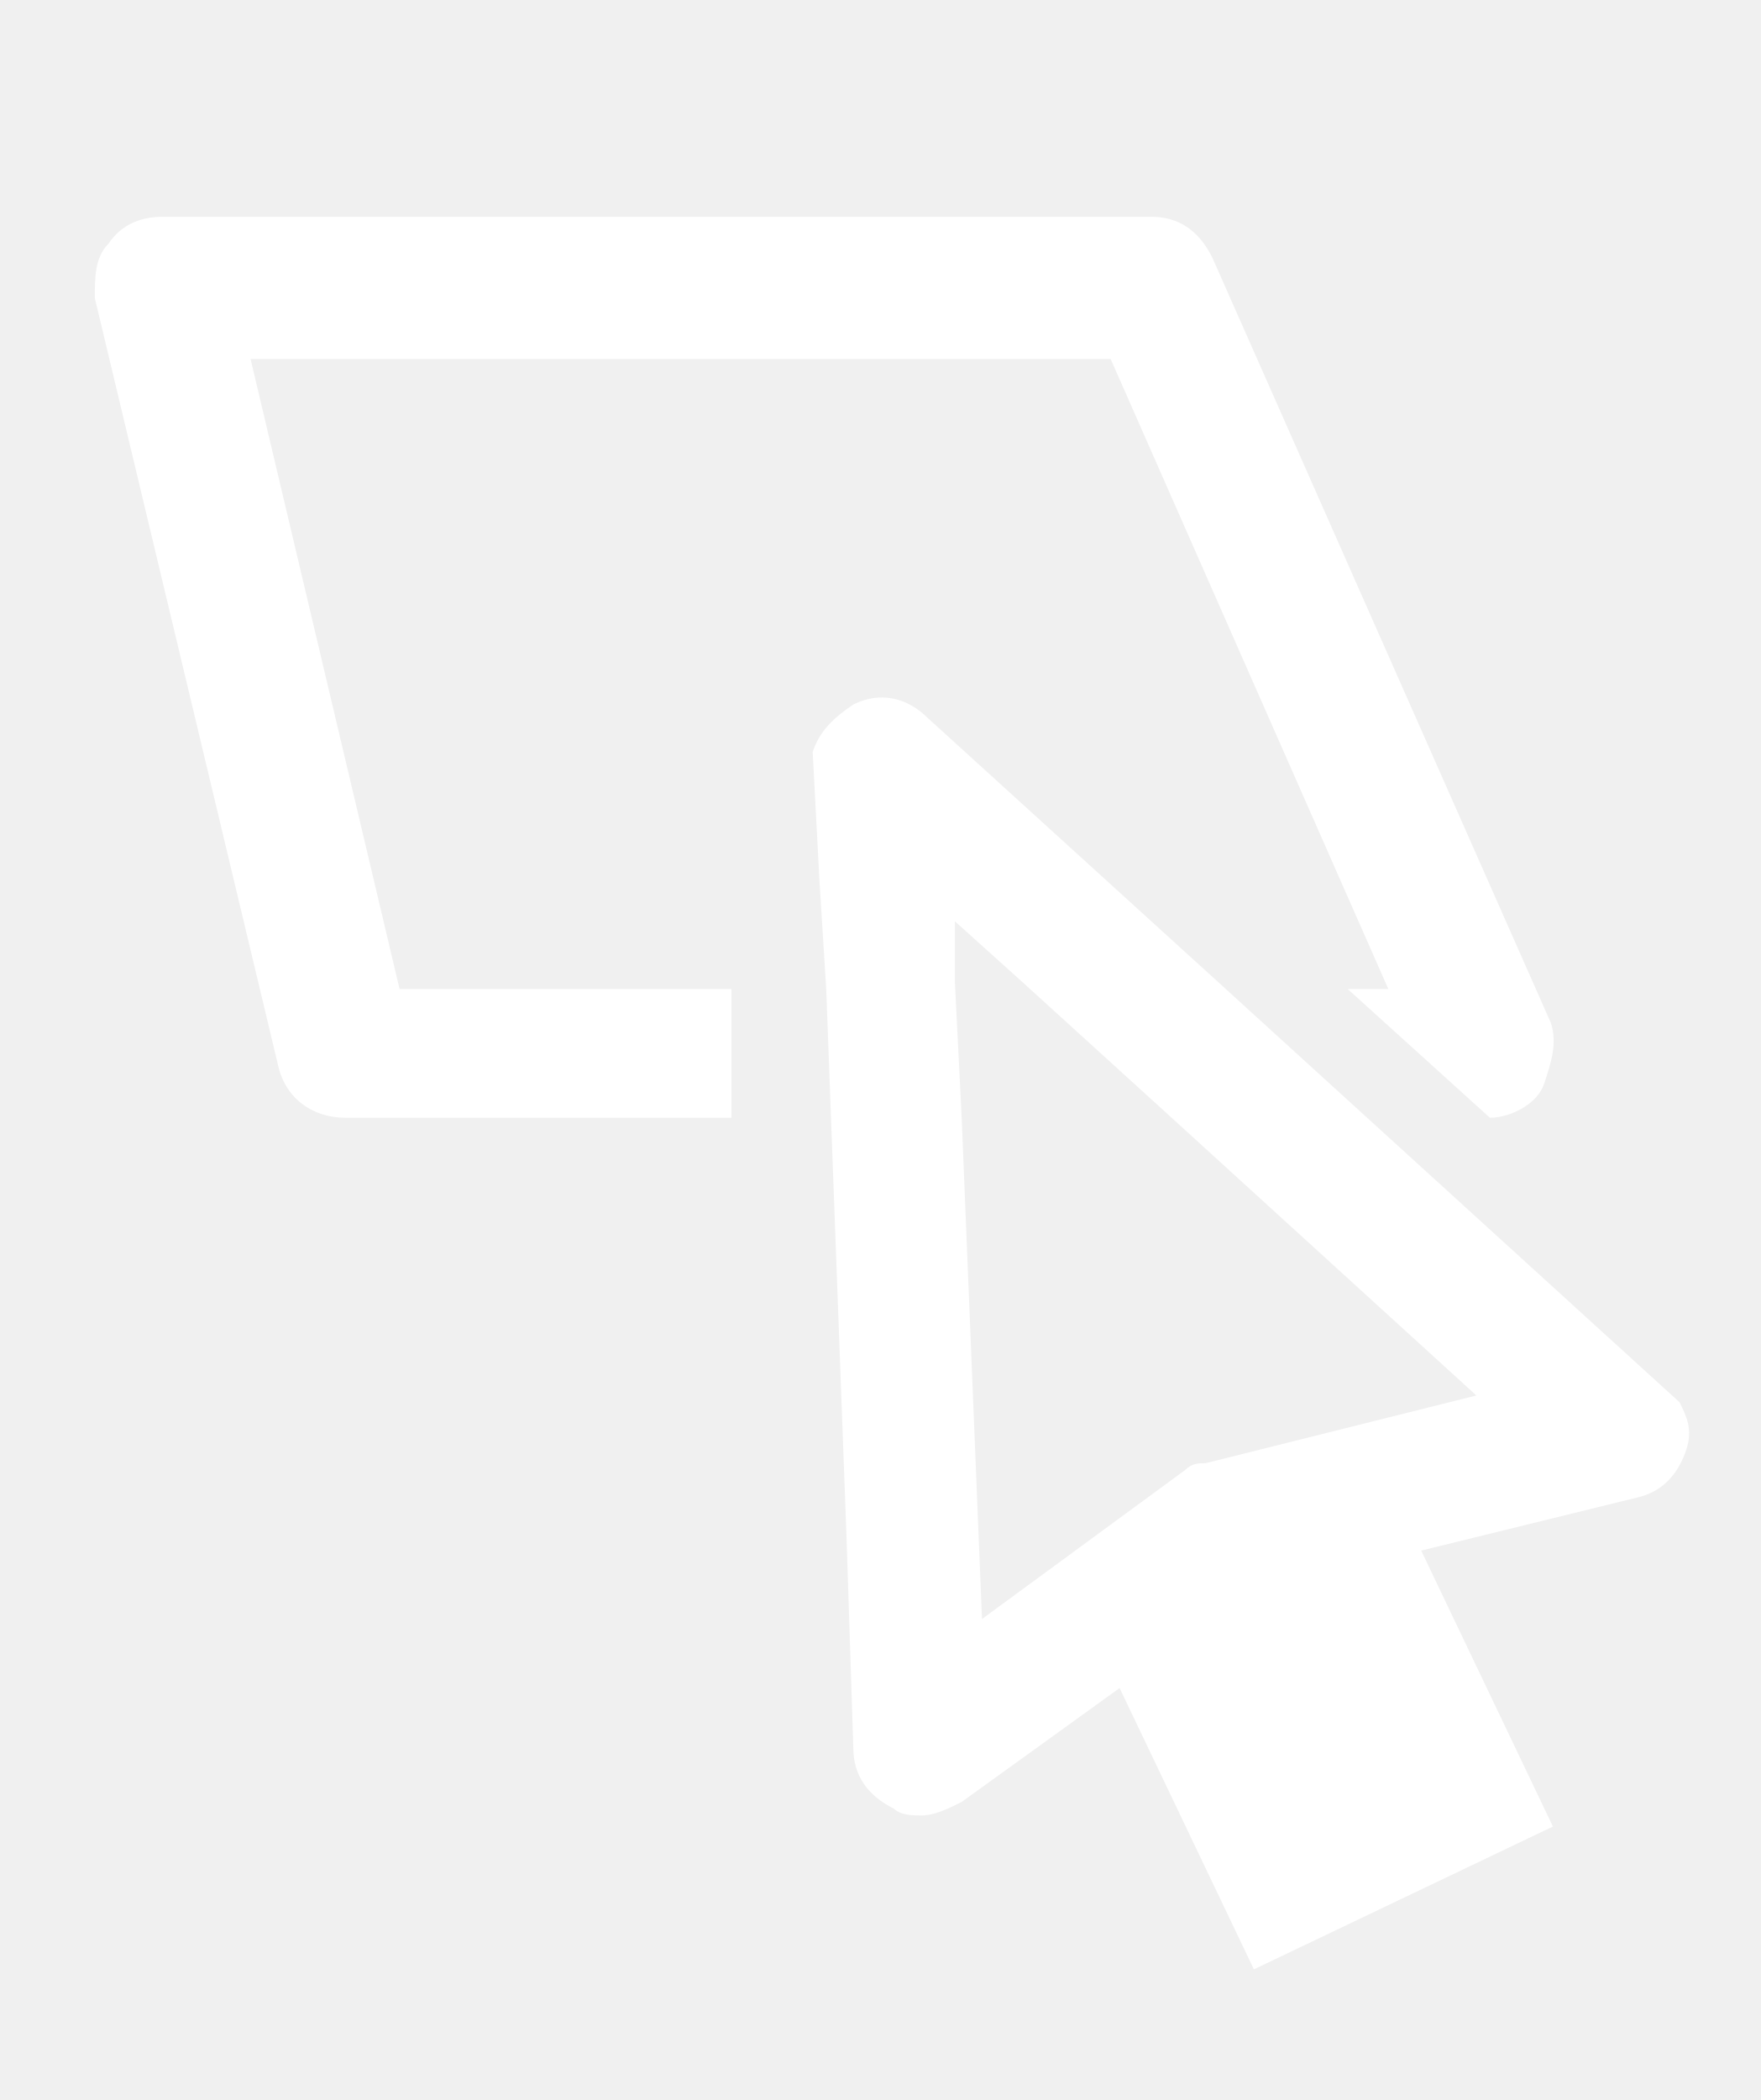
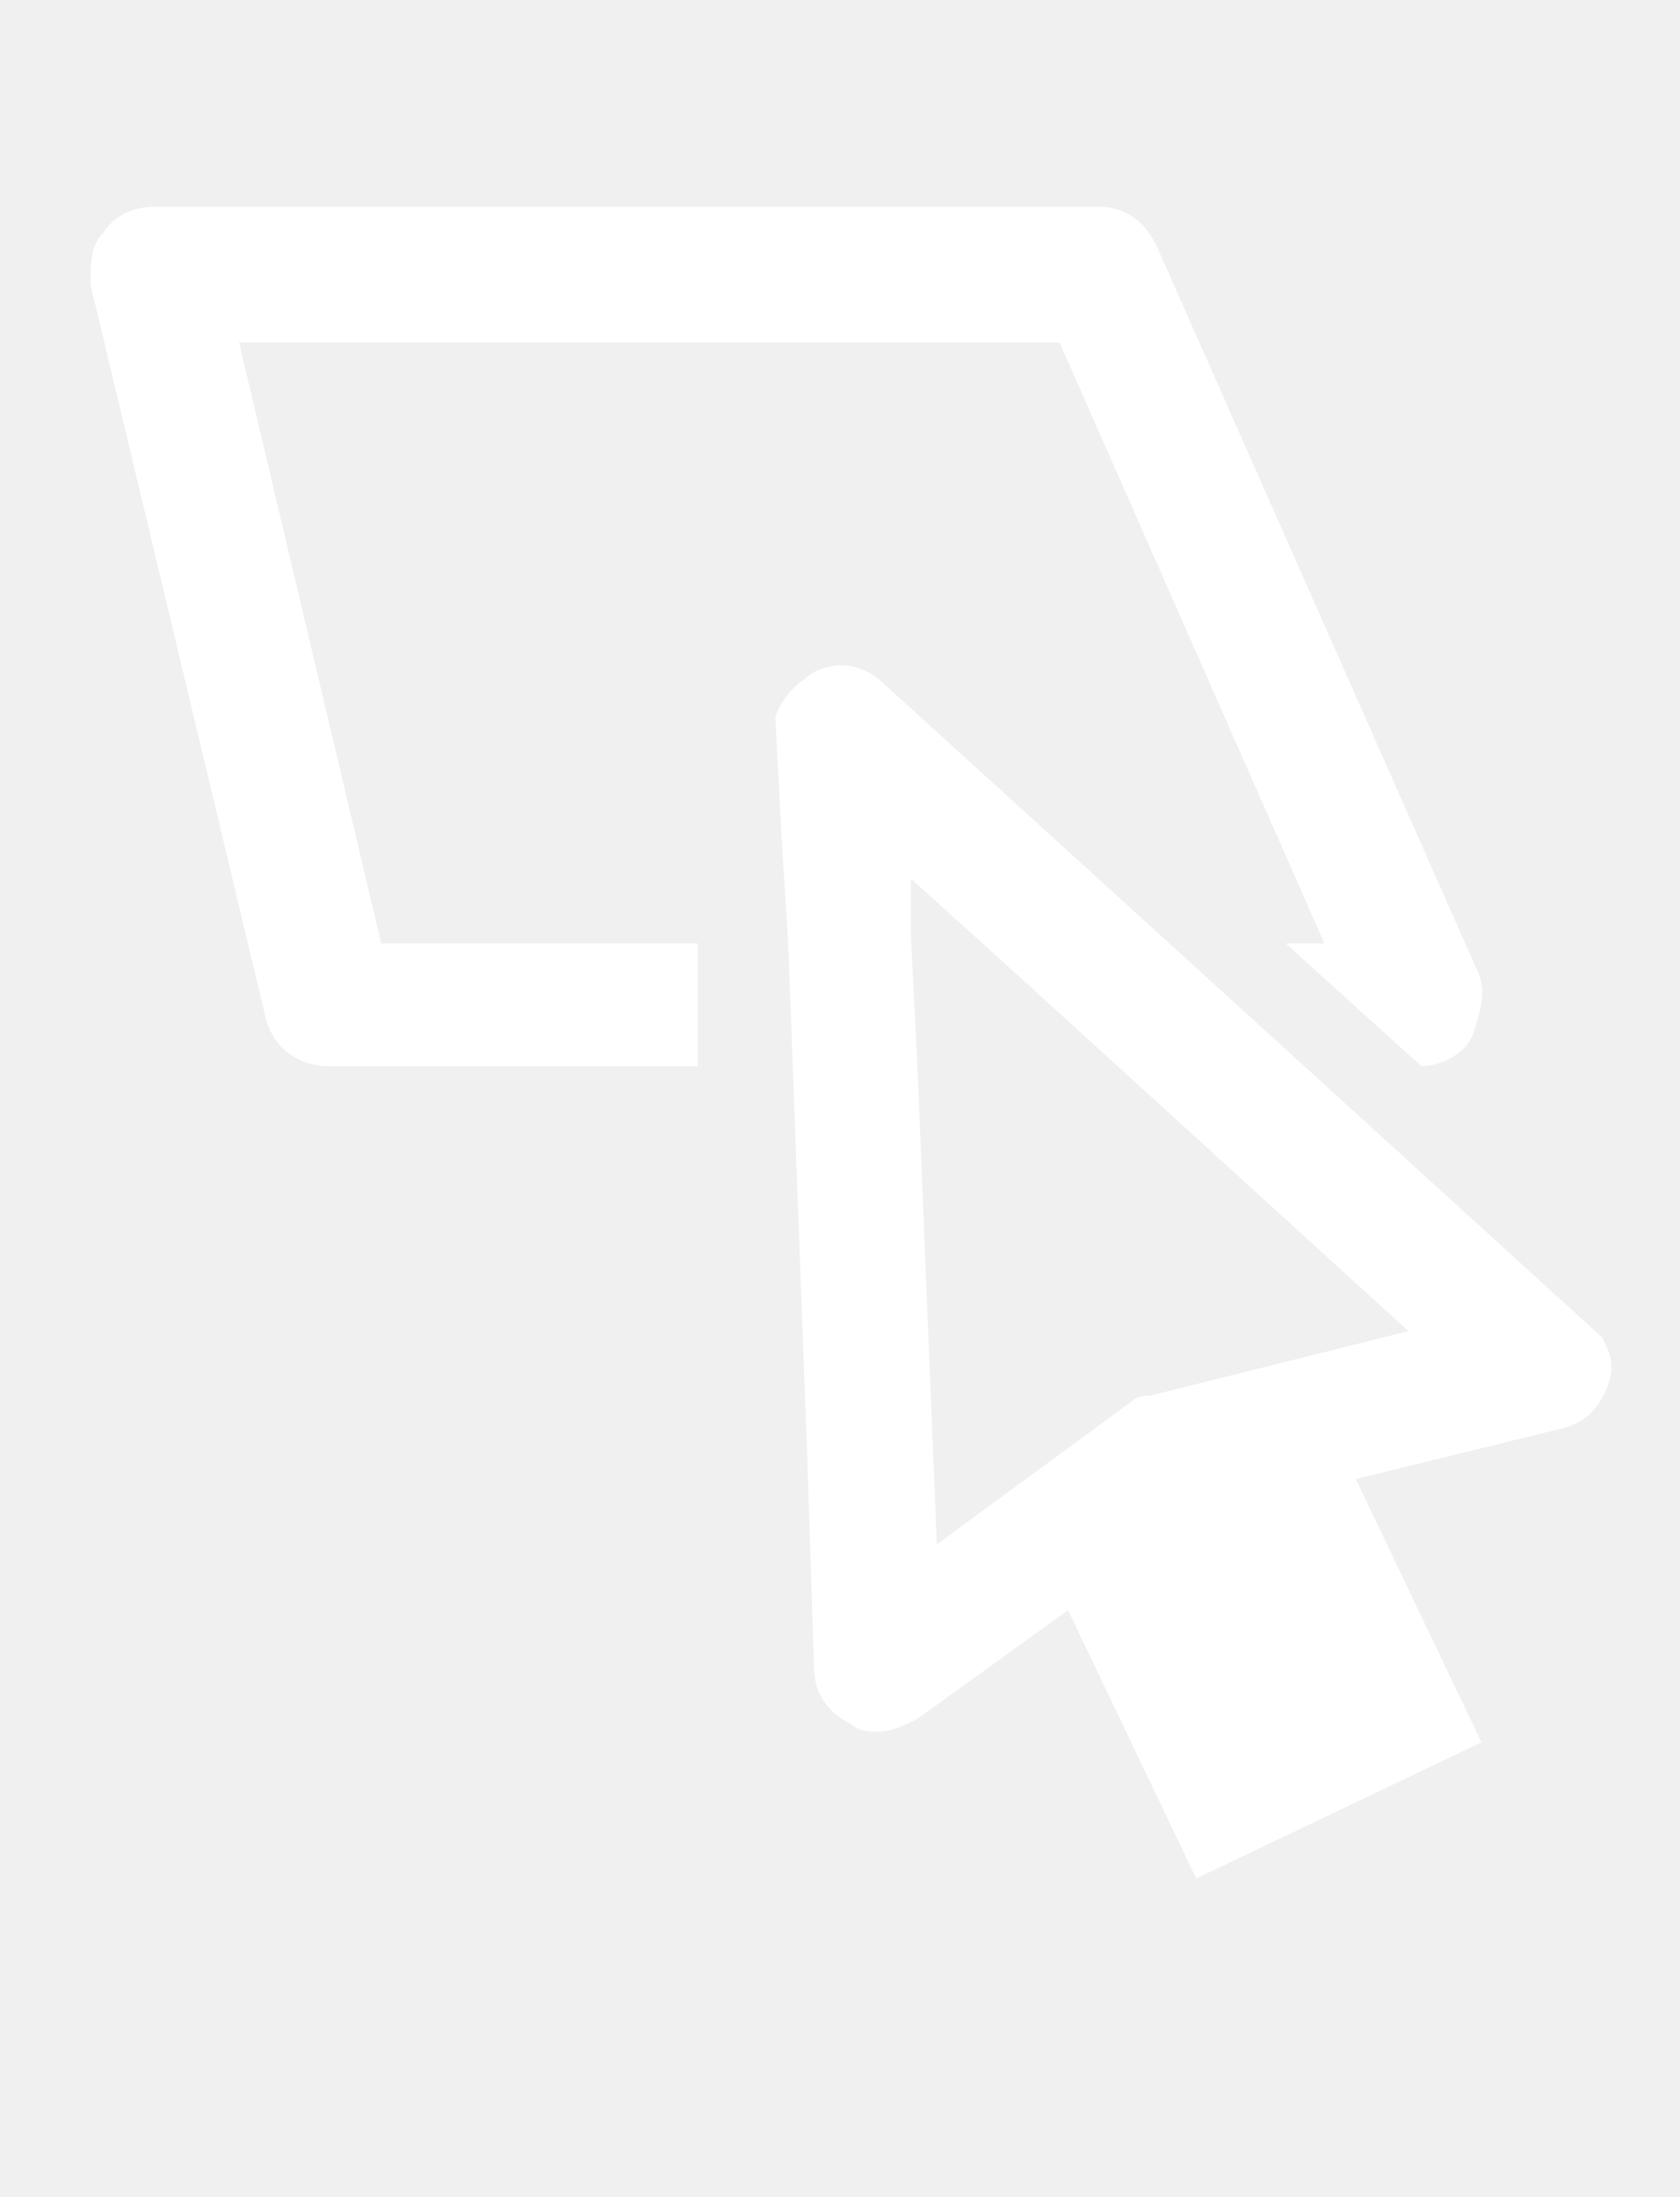
- <svg xmlns="http://www.w3.org/2000/svg" version="1.1" style="" xml:space="preserve" width="26" height="31">
+ <svg xmlns="http://www.w3.org/2000/svg" version="1.1" style="" xml:space="preserve" width="26" height="34">
  <rect id="backgroundrect" width="100%" height="100%" x="0" y="0" fill="none" stroke="none" />
  <style type="text/css">
	.st0{fill:none;stroke:#2F3E8B;stroke-width:2;stroke-linecap:round;stroke-linejoin:round;stroke-miterlimit:10;}
	.st1{fill:#FFFFFF;}
</style>
  <g class="currentLayer" style="">
    <polygon class="st0" points="37.8,23.7 34.5,27.5 34.5,27.5 33.7,22.5 " id="svg_1" transform="translate(-0.5714286,-14.36735) " />
    <rect x="16.811" y="23.289" transform="rotate(64.4751 19.39431,25.23536) " class="st1" width="5.166" height="3.893" id="svg_2" stroke="#ffffff" stroke-opacity="1" opacity="1" fill="#ffffff" fill-opacity="1" filter="" />
    <path class="st1" d="M24.8,20.7l-6.7-6.1l0,0l-4.4-4c-0.3-0.3-0.7-0.4-1.1-0.2c-0.3,0.2-0.5,0.4-0.6,0.7l0.1,1.9l0.1,1.6l0,0   l0.3,8.1l0.1,3.1c0,0.4,0.2,0.7,0.6,0.9c0.1,0.1,0.3,0.1,0.4,0.1c0.2,0,0.4-0.1,0.6-0.2l4.3-3.1l5.7-1.4c0.4-0.1,0.6-0.4,0.7-0.7   C25,21.1,24.9,20.9,24.8,20.7z M17.8,21.6c-0.1,0-0.2,0-0.3,0.1l-3,2.2l-0.3-7.4l-0.1-2v-0.9l1,0.9l2.2,2l4.5,4.1L17.8,21.6z" id="svg_4" />
    <path class="st1" d="M5.9,14.6L3.7,5.3h12.7l4.1,9.3h-0.6l2.1,1.9h0c0.3,0,0.7-0.2,0.8-0.5c0.1-0.3,0.2-0.6,0.1-0.9l-5-11.3   c-0.2-0.4-0.5-0.6-0.9-0.6H2.4c-0.3,0-0.6,0.1-0.8,0.4C1.4,3.8,1.4,4.1,1.4,4.4l2.7,11.3c0.1,0.5,0.5,0.8,1,0.8h5.7v-1.9H5.9z" id="svg_5" />
    <path fill="" fill-opacity="1" stroke="none" stroke-opacity="1" stroke-width="1" stroke-dasharray="none" stroke-linejoin="miter" stroke-linecap="butt" stroke-dashoffset="" fill-rule="nonzero" opacity="1" marker-start="" marker-mid="" marker-end="" d="M44.87,-14.581L44.951,-14.581" id="svg_9" />
  </g>
</svg>
